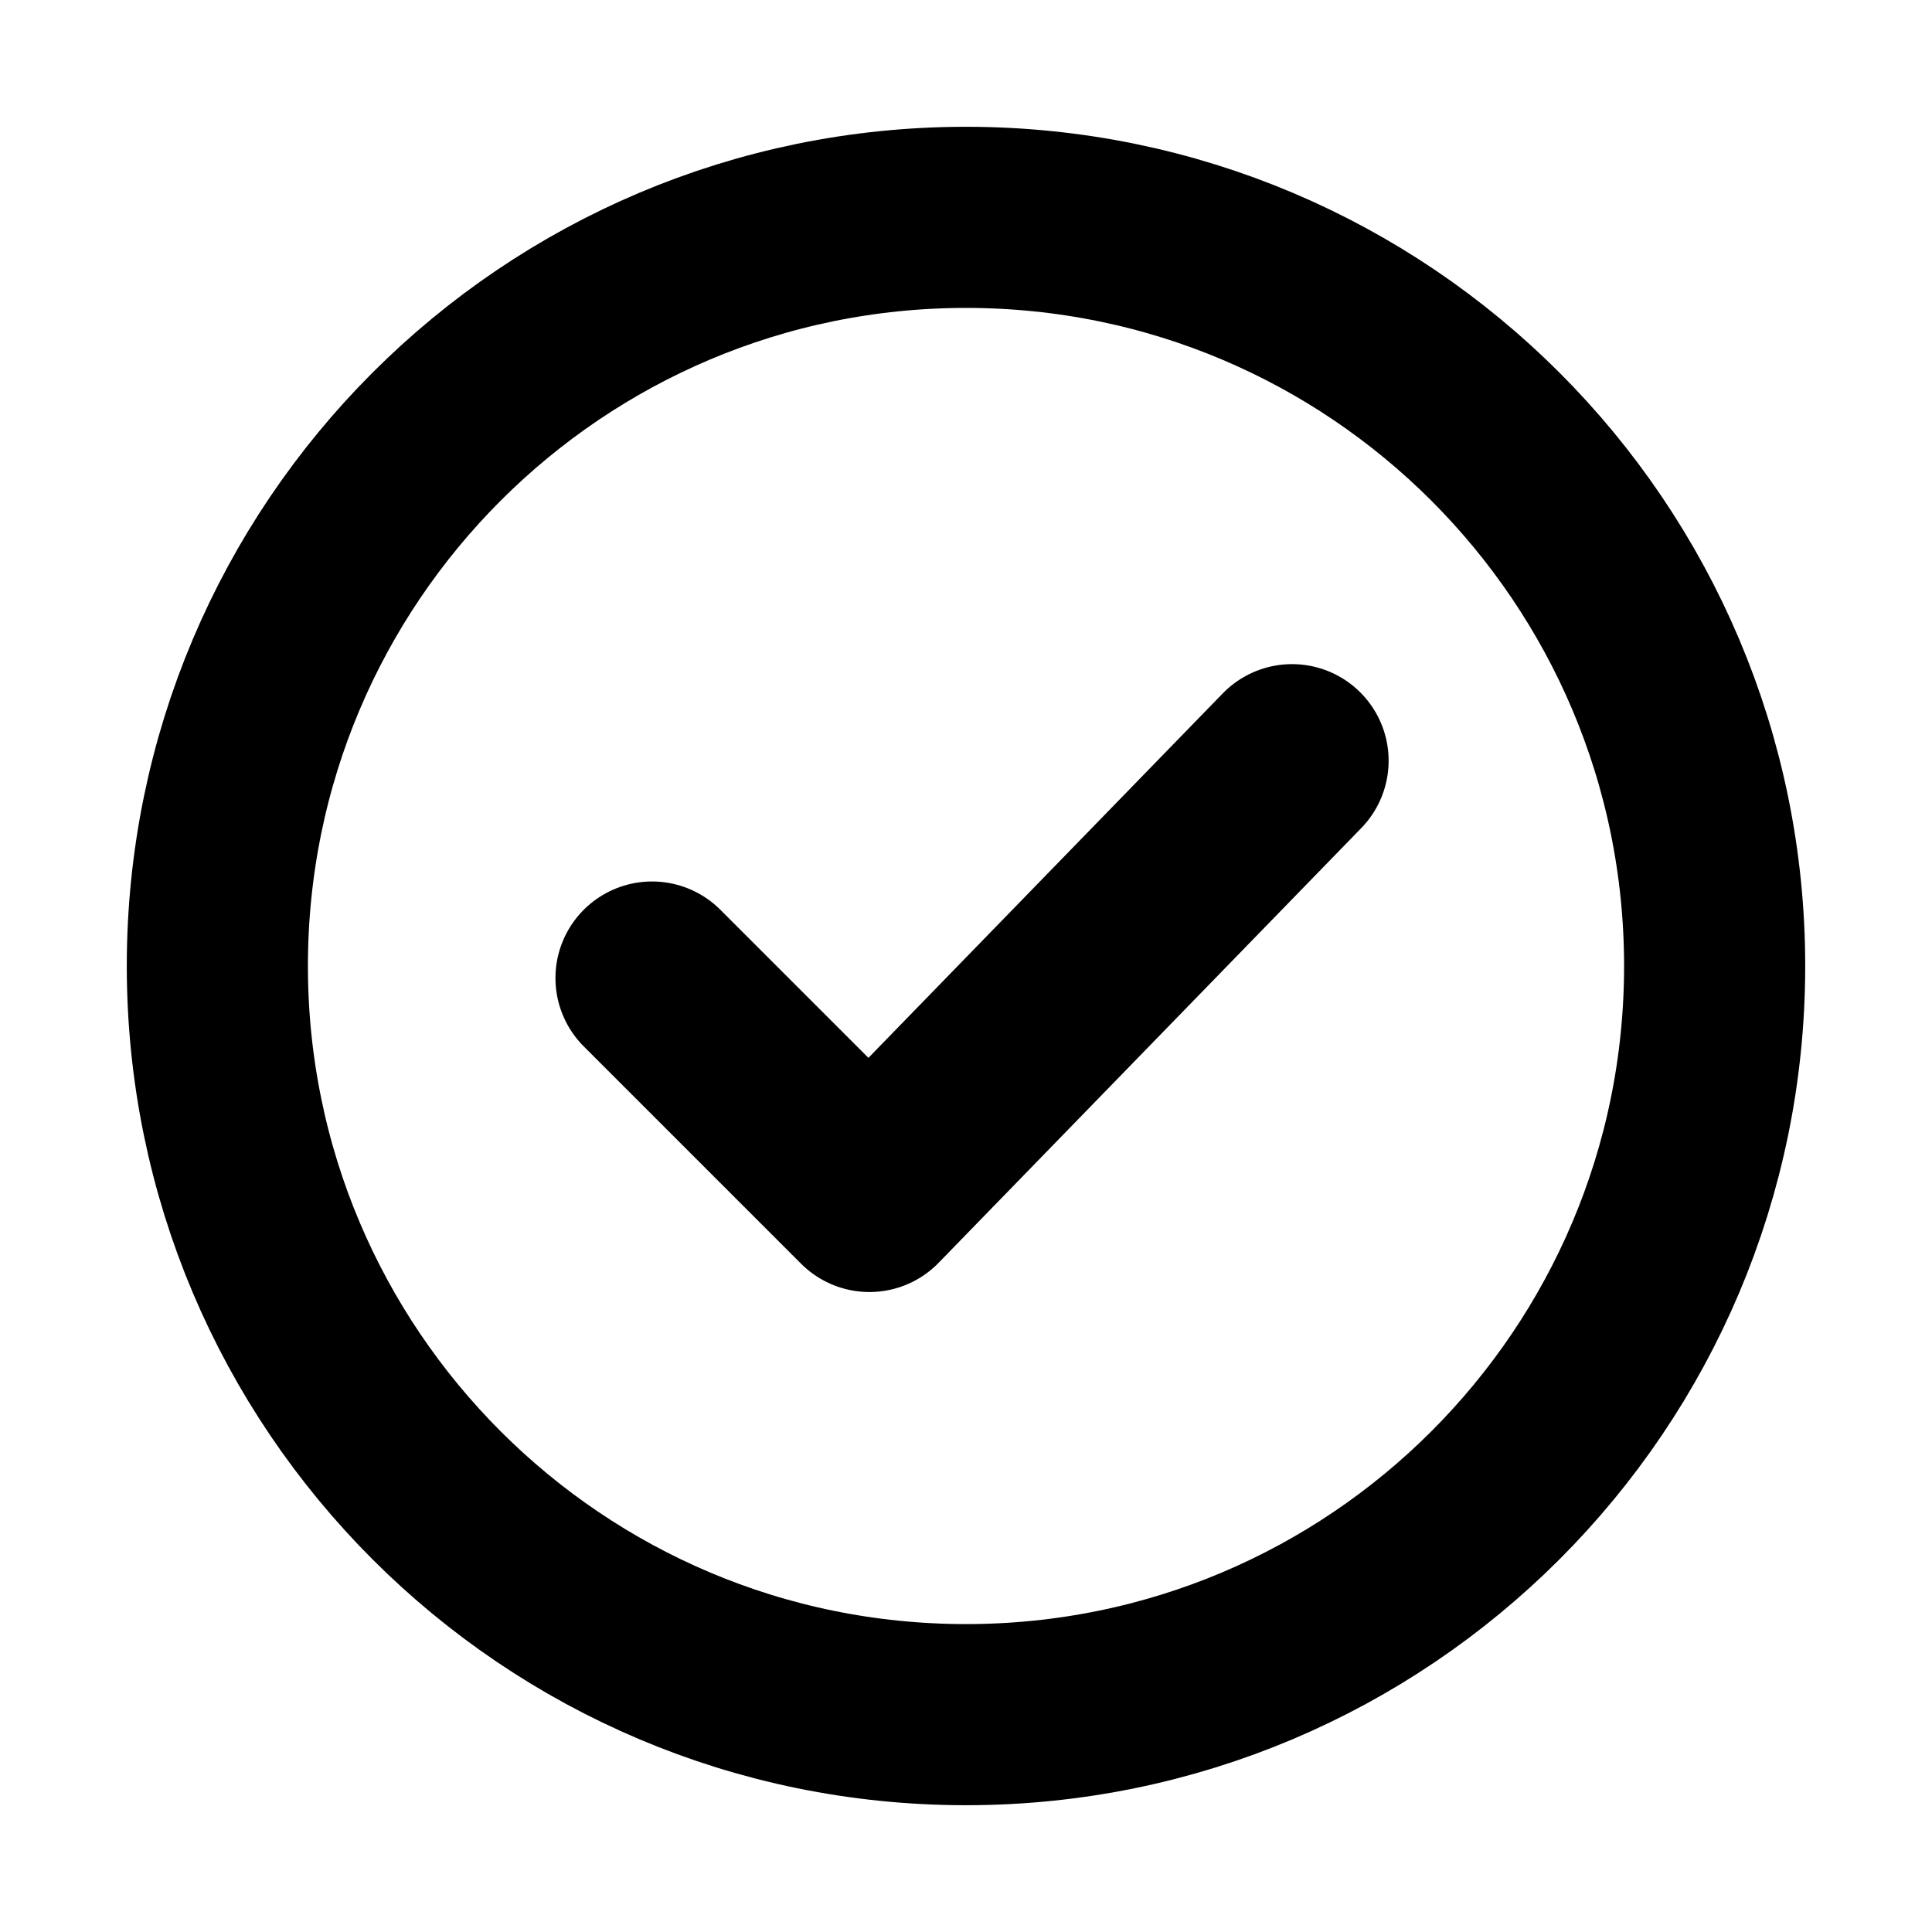
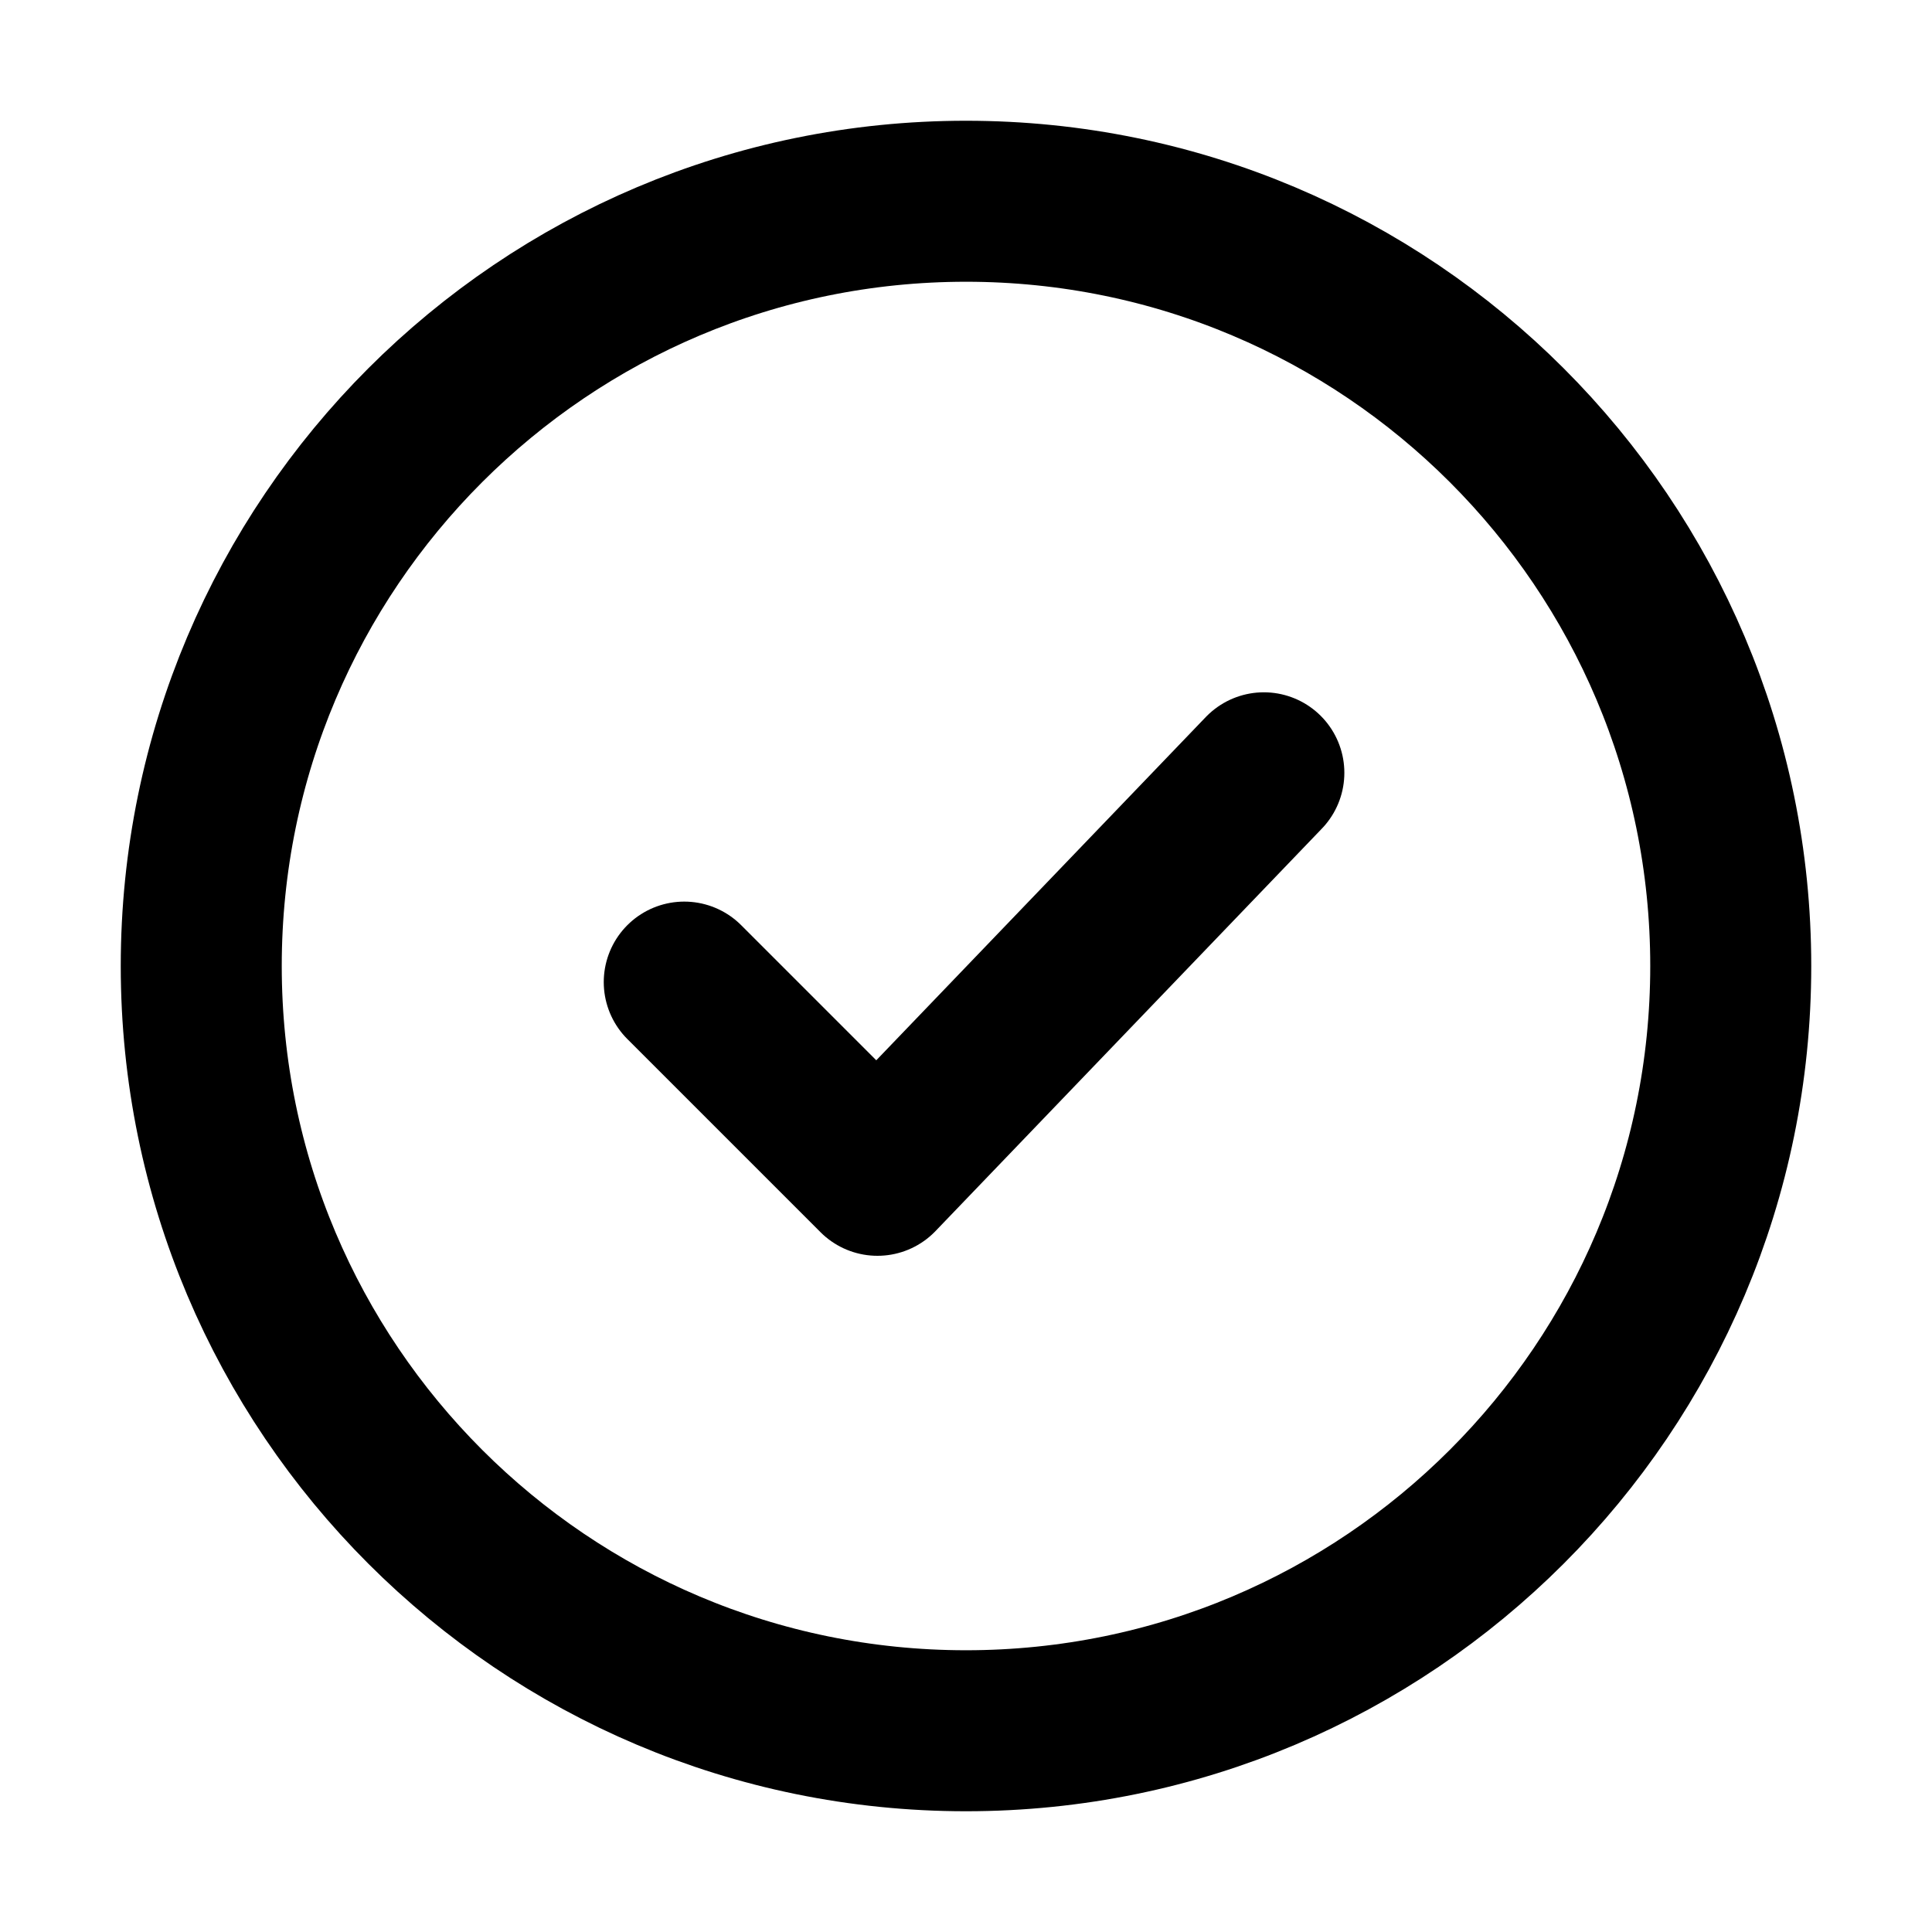
- <svg xmlns="http://www.w3.org/2000/svg" viewBox="0 0 16 16" fill="none">
-   <circle cx="8" cy="8" r="6.2" stroke="currentColor" stroke-width="1.5" />
-   <path d="M5.4 8.1l1.8 1.8 3.5-3.6" stroke="currentColor" stroke-width="1.6" stroke-linecap="round" stroke-linejoin="round" />
+ <svg xmlns="http://www.w3.org/2000/svg" viewBox="0 0 24 24" fill="none">
+   <circle cx="12" cy="12" r="9.5" stroke="currentColor" stroke-width="2" />
+   <path d="M8.5 12.2l2.4 2.4 4.8-5" stroke="currentColor" stroke-width="2" stroke-linecap="round" stroke-linejoin="round" />
</svg>
